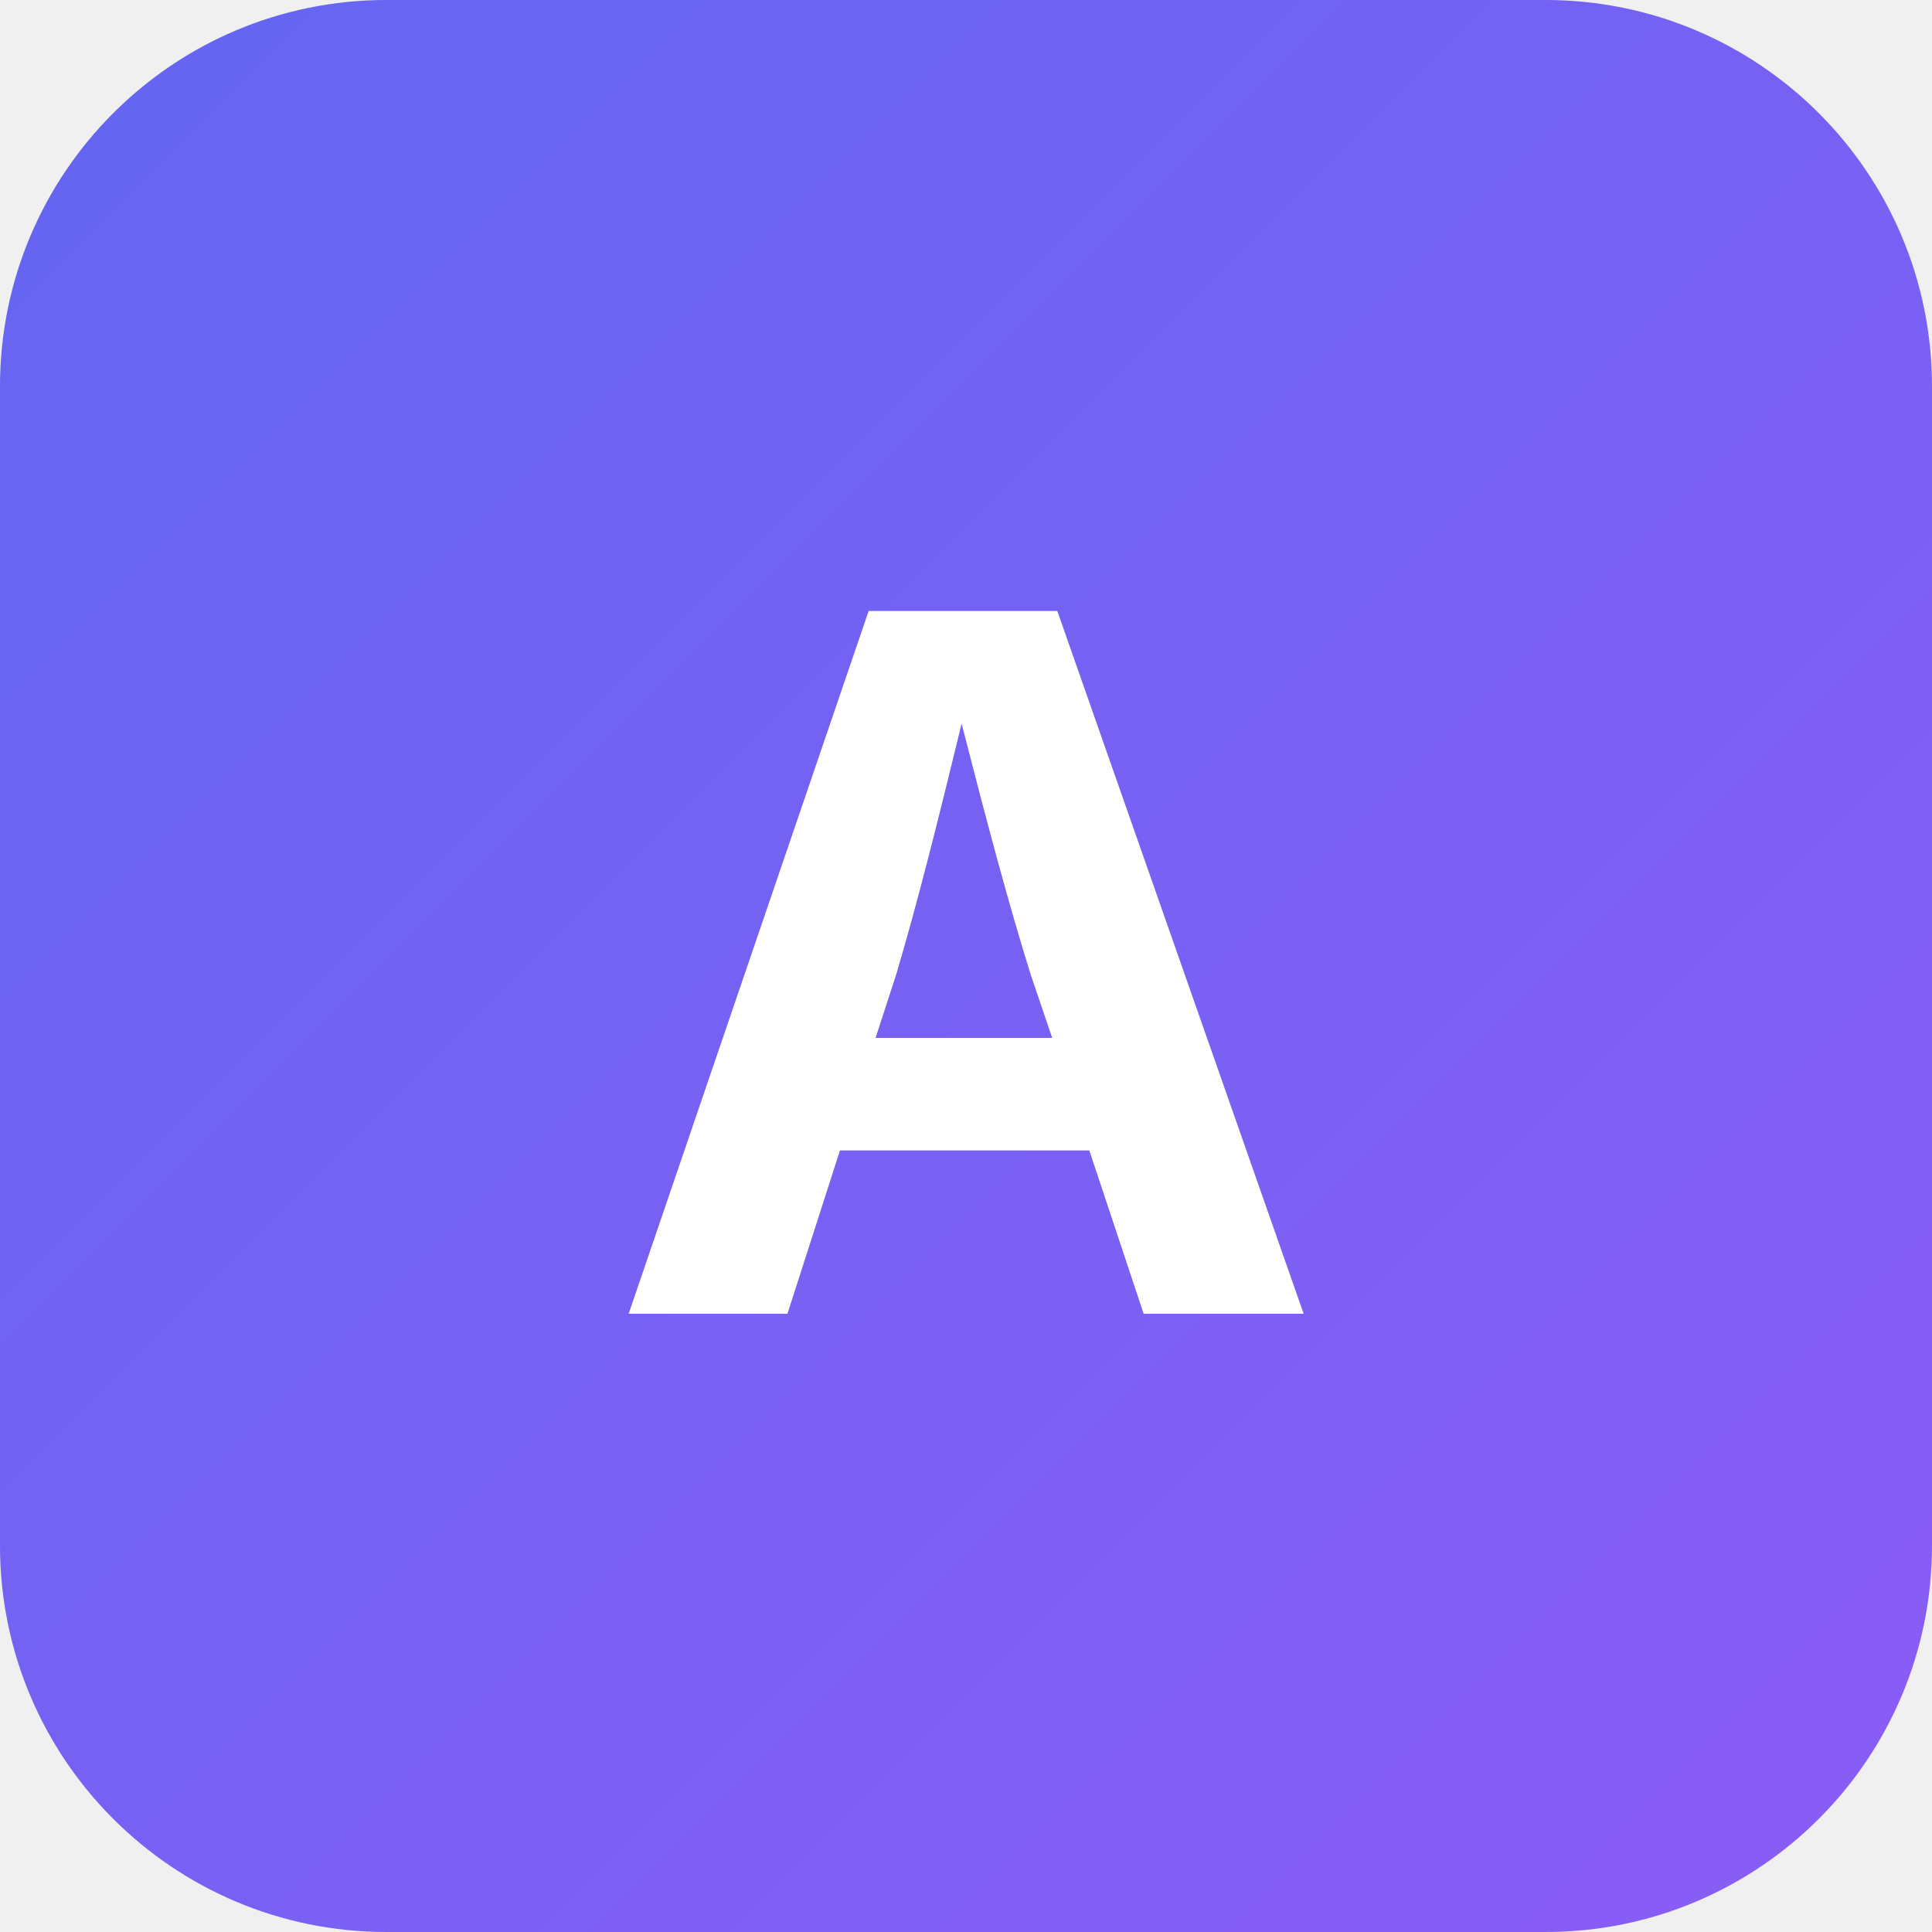
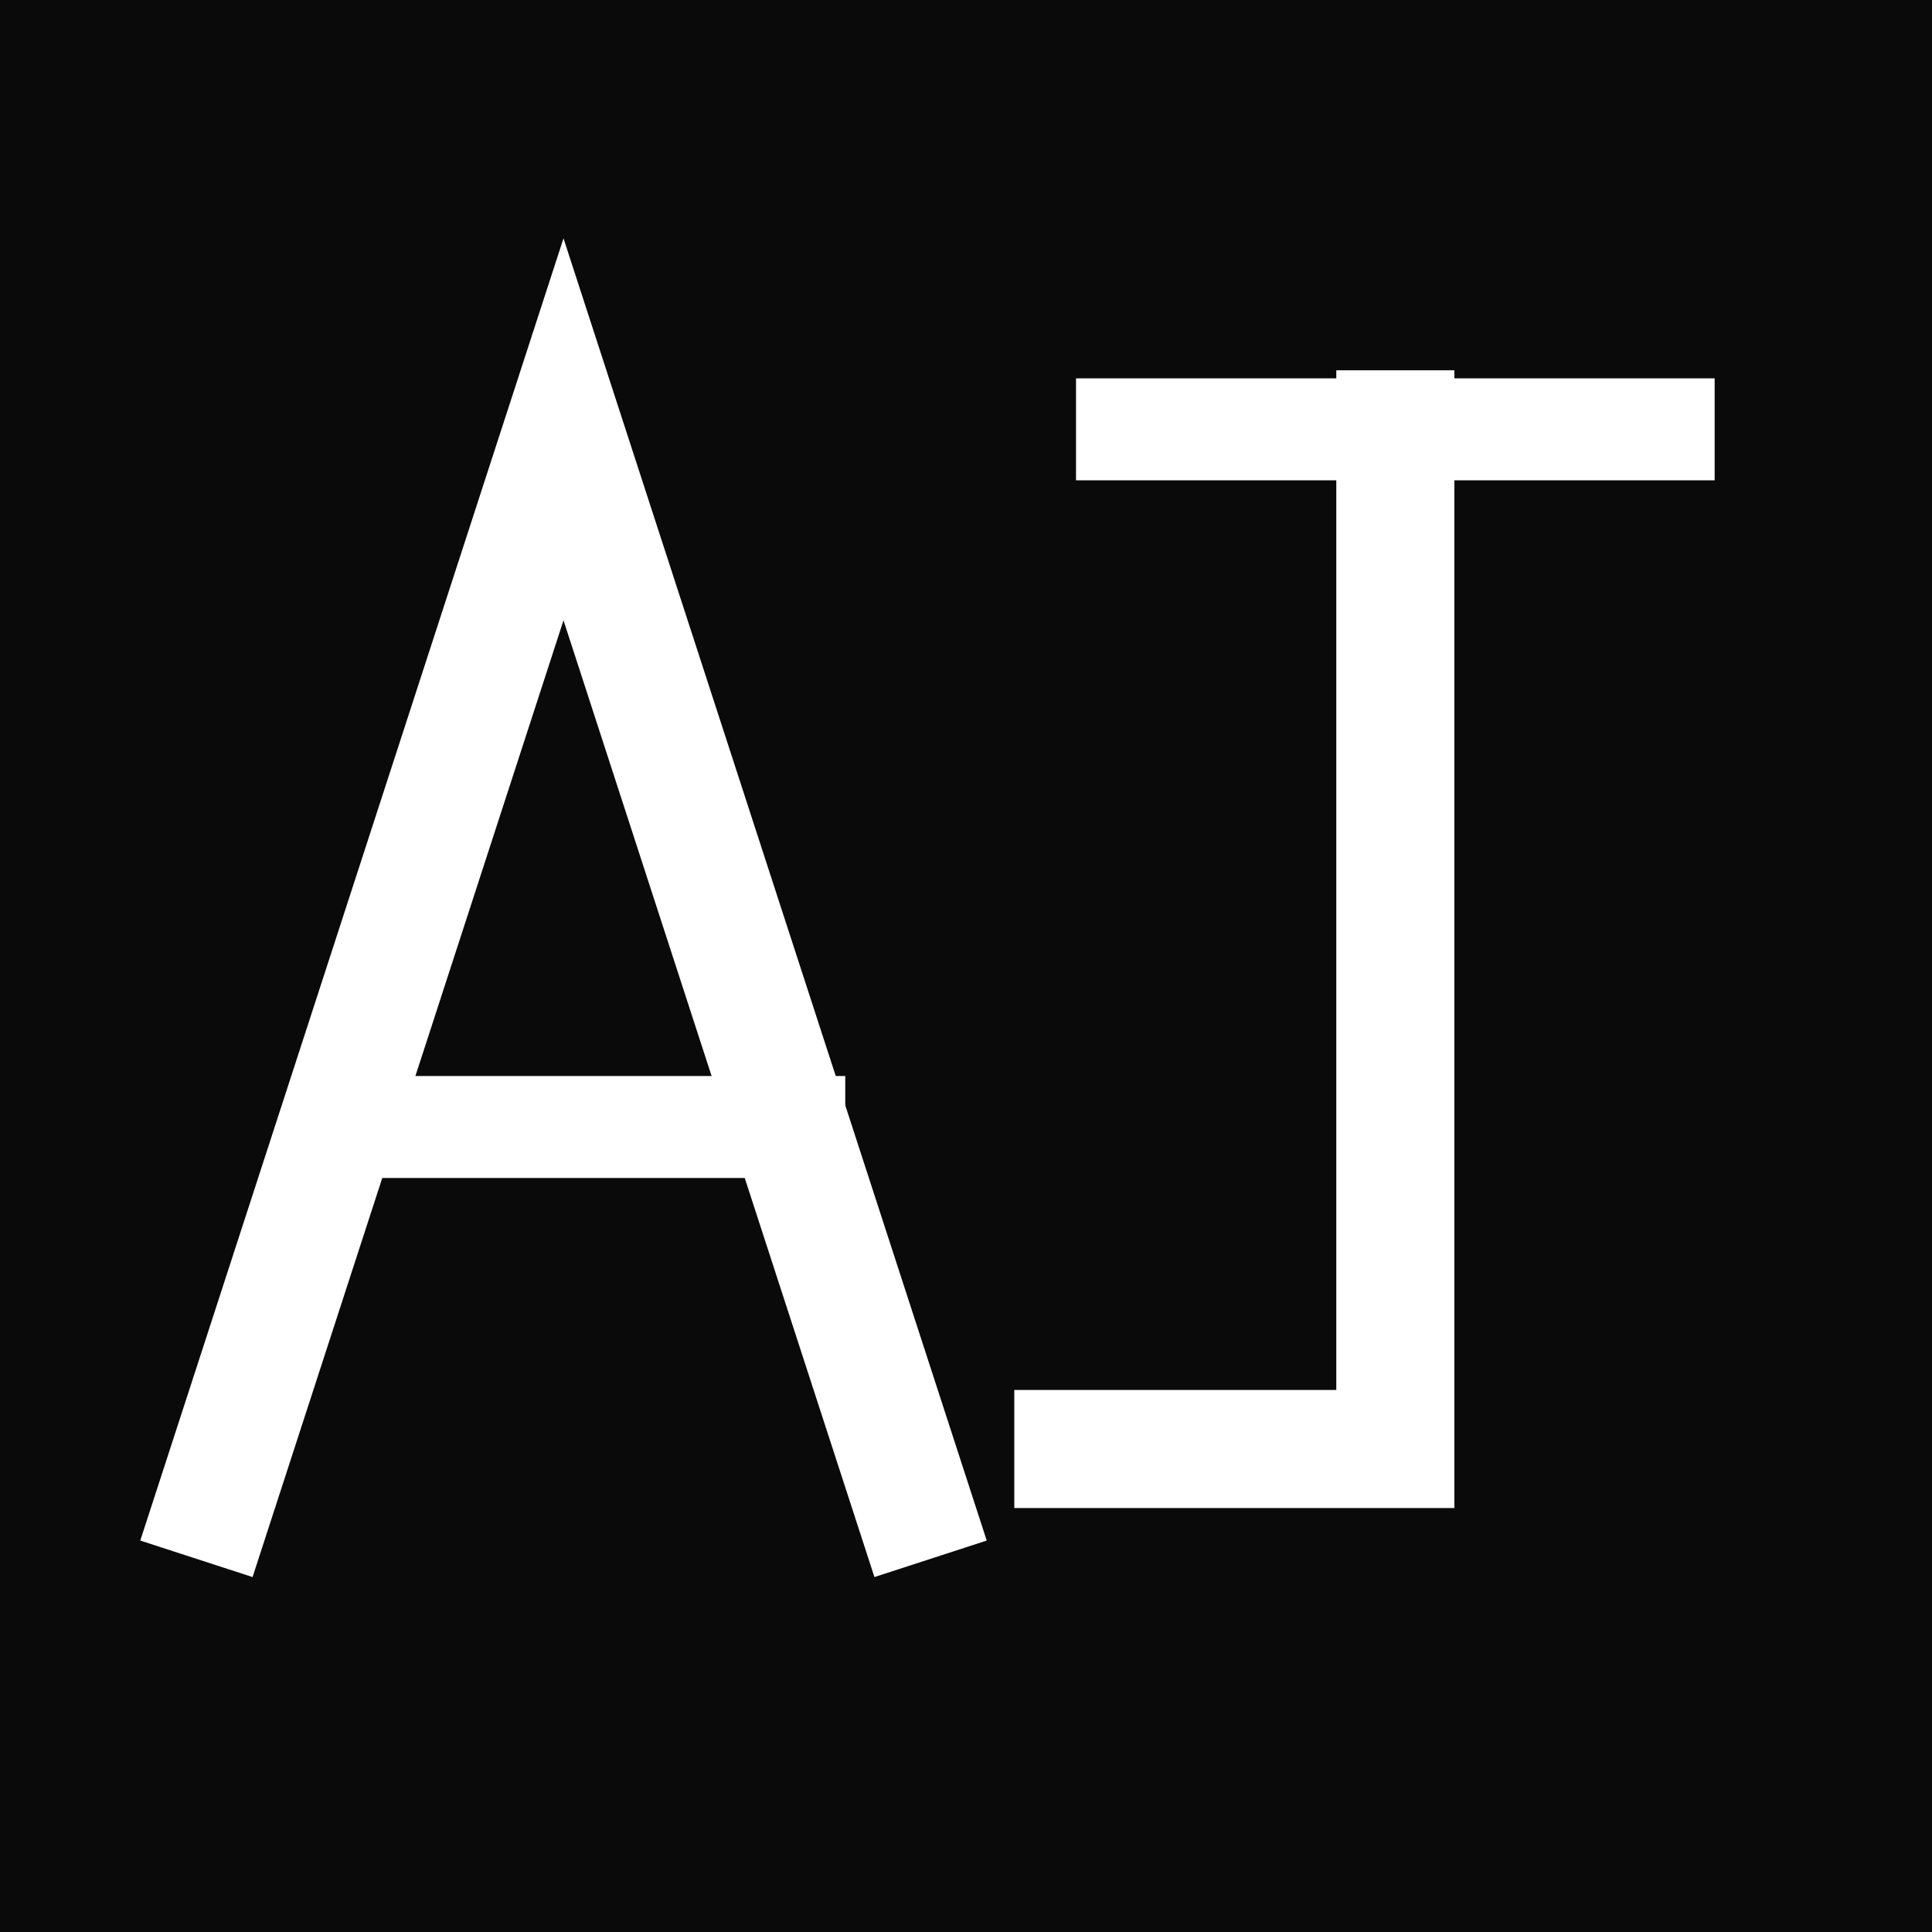
- <svg xmlns="http://www.w3.org/2000/svg" viewBox="0 0 100 100">
-   <defs>
-     <linearGradient id="grad" x1="0%" y1="0%" x2="100%" y2="100%">
-       <stop offset="0%" style="stop-color:#6366f1;stop-opacity:1" />
-       <stop offset="100%" style="stop-color:#8b5cf6;stop-opacity:1" />
-     </linearGradient>
-   </defs>
-   <rect width="100" height="100" rx="20" fill="url(#grad)" />
-   <text x="50" y="68" font-family="Inter, sans-serif" font-size="50" font-weight="700" fill="white" text-anchor="middle">A</text>
+ <svg xmlns="http://www.w3.org/2000/svg" width="36" height="36" viewBox="0 0 36 36" fill="none">
+   <rect width="36" height="36" fill="#0a0a0a" />
+   <path d="M4,28 L10.5,8 L17,28" stroke="white" stroke-width="2.2" stroke-linecap="square" stroke-linejoin="miter" fill="none" />
+   <line x1="6.4" y1="21" x2="14.8" y2="21" stroke="white" stroke-width="1.9" stroke-linecap="square" />
+   <line x1="21" y1="8" x2="31" y2="8" stroke="white" stroke-width="1.9" stroke-linecap="square" />
+   <path d="M26,8 V27 H20" stroke="white" stroke-width="2.2" stroke-linecap="square" stroke-linejoin="miter" fill="none" />
</svg>
